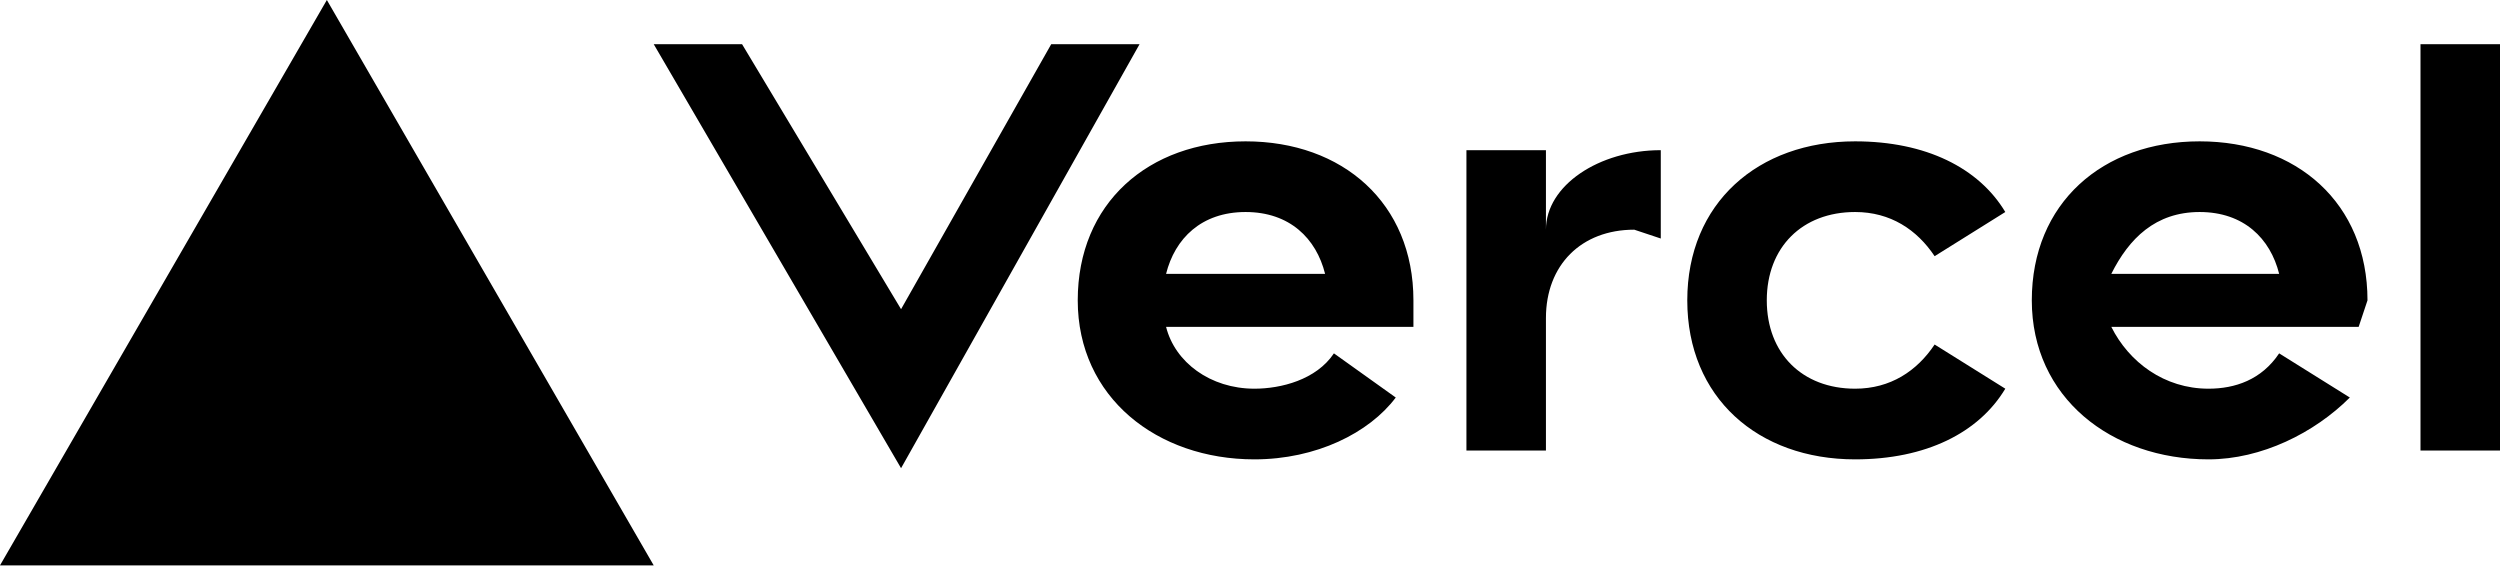
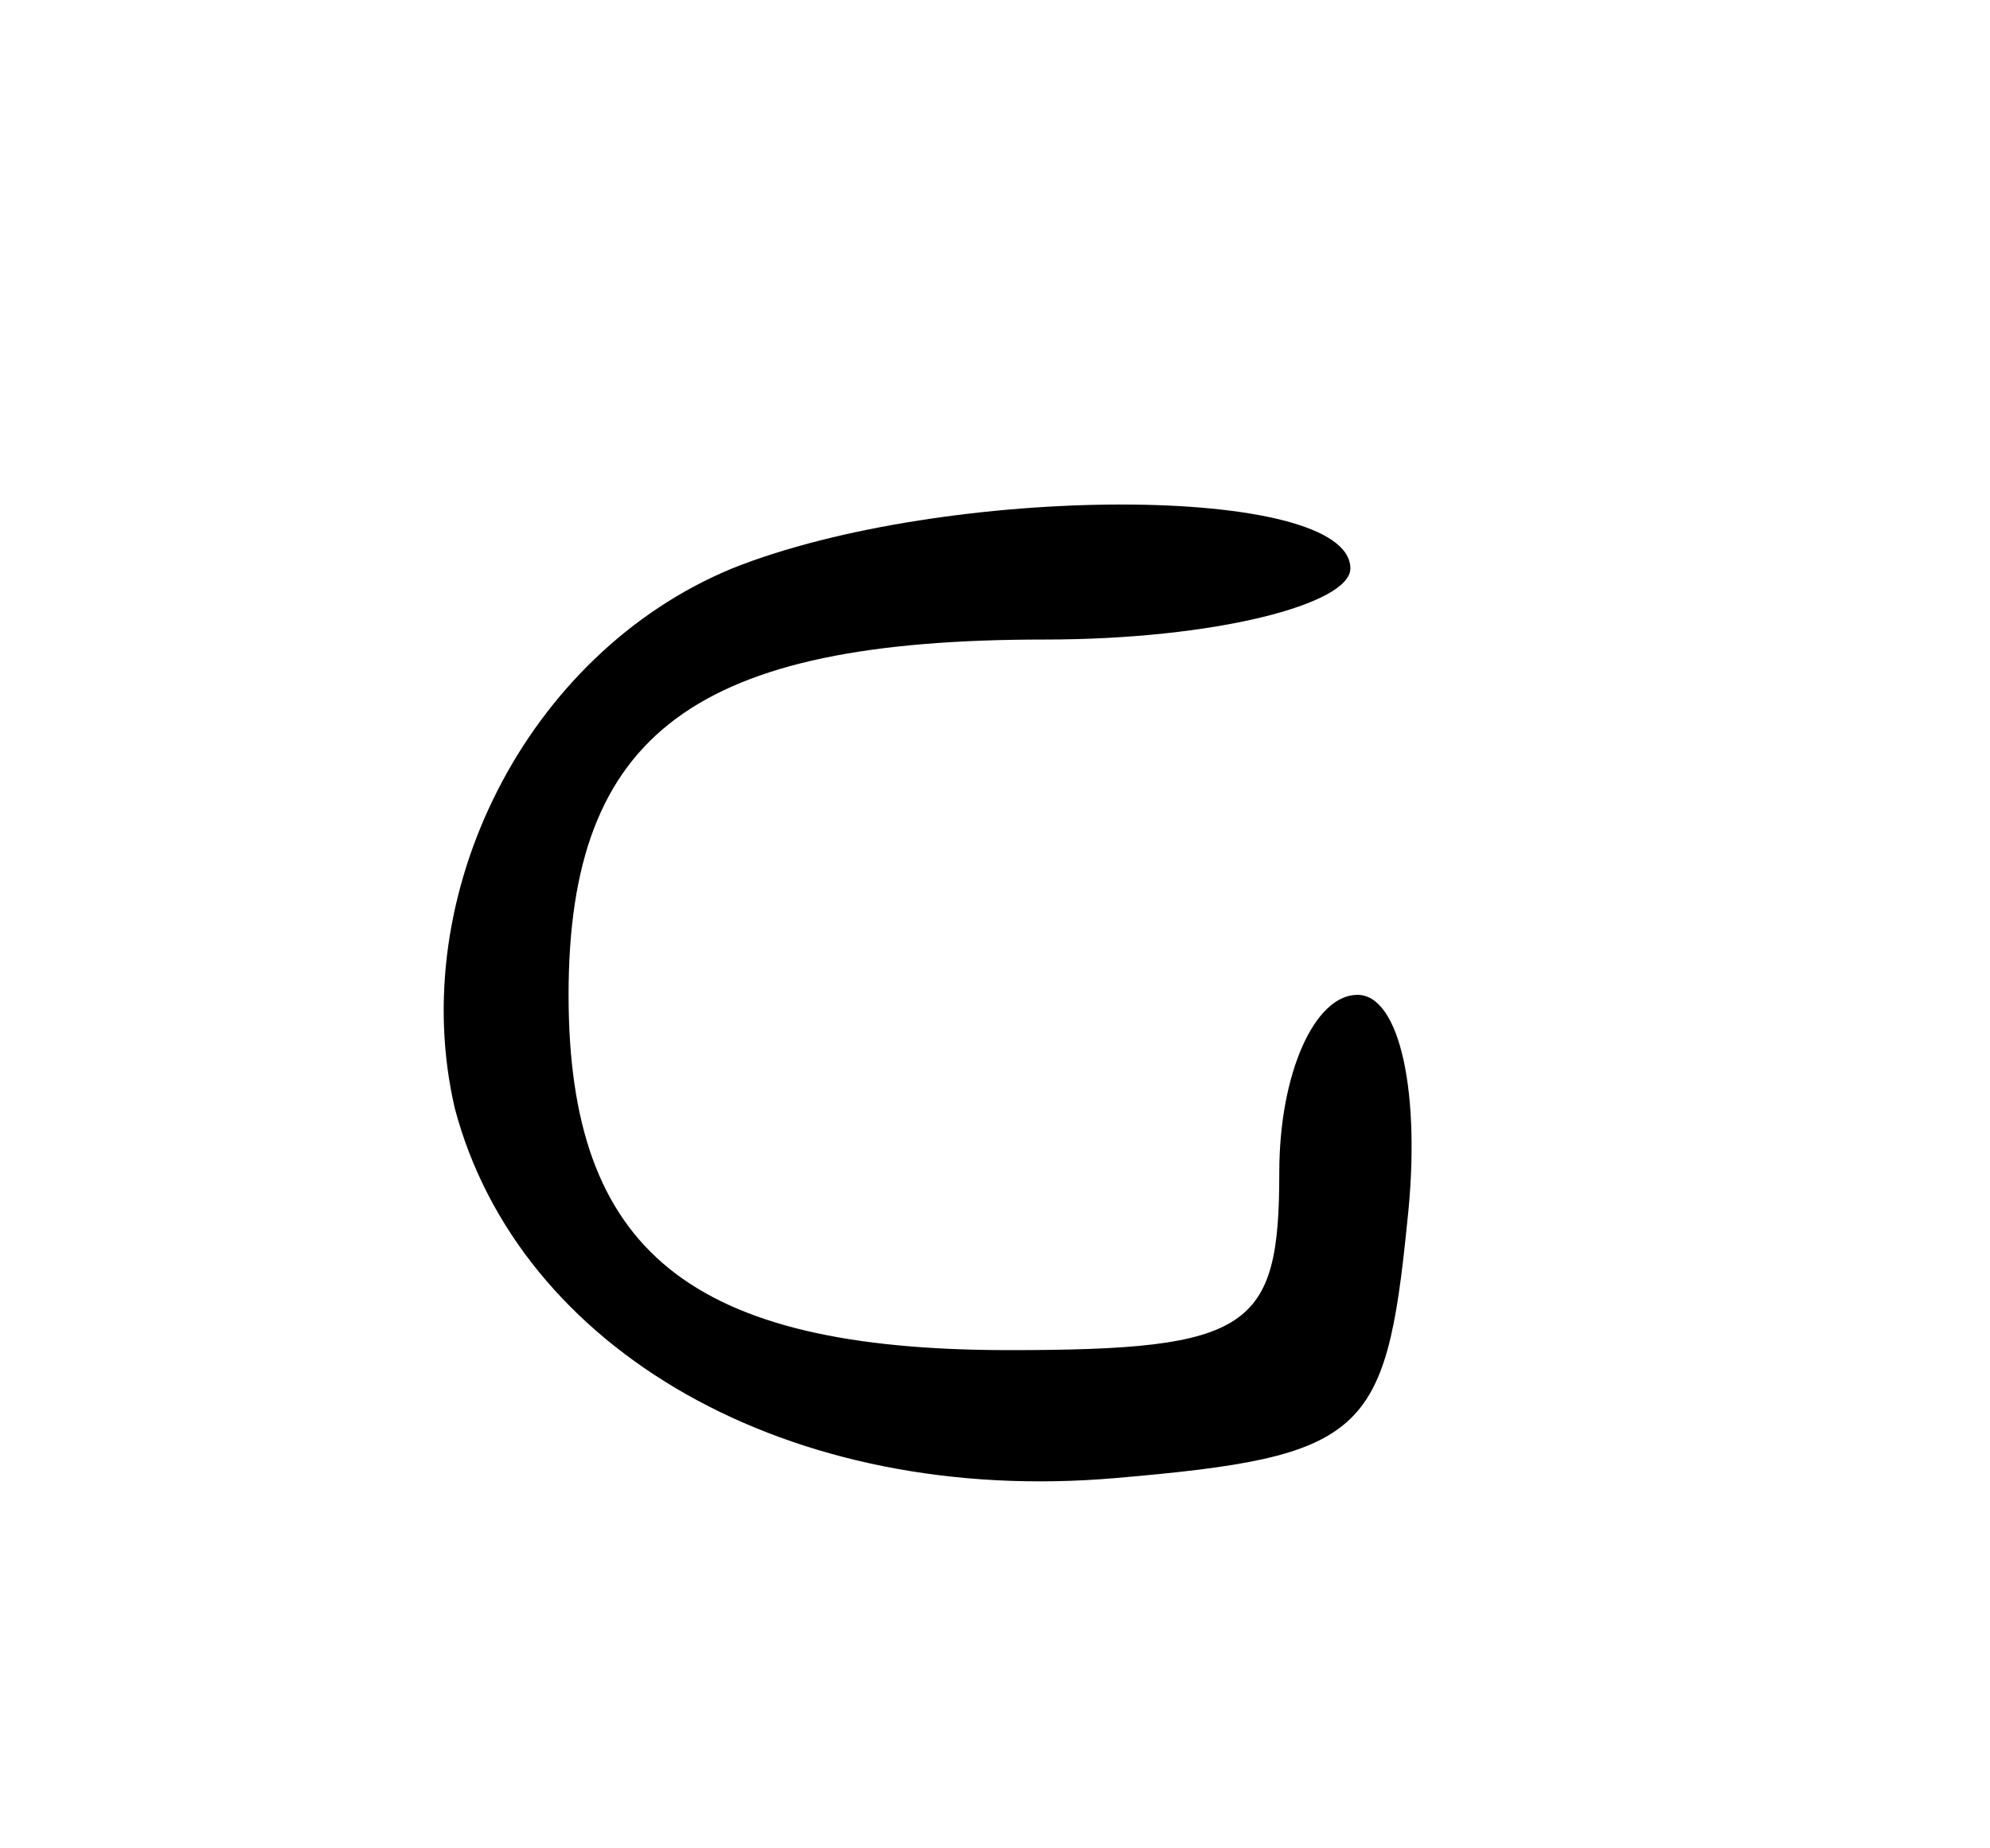
- <svg xmlns="http://www.w3.org/2000/svg" fill="none" viewBox="0 0 283 64">
-   <path fill="black" d="M141 16c-11 0-19 7-19 18s9 18 20 18c7 0 13-3 16-7l-7-5c-2 3-6 4-9 4-5 0-9-3-10-7h28v-3c0-11-8-18-19-18zm-9 15c1-4 4-7 9-7s8 3 9 7h-18zm117-15c-11 0-19 7-19 18s9 18 20 18c6 0 12-3 16-7l-8-5c-2 3-5 4-8 4-5 0-9-3-11-7h28l1-3c0-11-8-18-19-18zm-10 15c2-4 5-7 10-7s8 3 9 7h-19zm-39 3c0 6 4 10 10 10 4 0 7-2 9-5l8 5c-3 5-9 8-17 8-11 0-19-7-19-18s8-18 19-18c8 0 14 3 17 8l-8 5c-2-3-5-5-9-5-6 0-10 4-10 10zm83-29v46h-9V5h9zM37 0l37 64H0L37 0zm92 5-27 48L74 5h10l18 30 17-30h10zm59 12v10l-3-1c-6 0-10 4-10 10v15h-9V17h9v9c0-5 6-9 13-9z" />
+ <svg xmlns="http://www.w3.org/2000/svg" version="1.0" width="28pt" height="26pt" viewBox="0 0 28 26" preserveAspectRatio="xMidYMid meet">
+   <g transform="translate(0,26) scale(0.1,-0.1)" fill="#000000" stroke="none">
+     <path d="M103 180 c-29 -12 -46 -46 -39 -76 9 -34 47 -56 93 -52 35 3 38 6 41 36 2 18 -1 32 -7 32 -6 0 -11 -11 -11 -25 0 -22 -4 -25 -38 -25 -45 0 -62 14 -62 50 0 37 18 50 67 50 24 0 43 5 43 10 0 12 -57 12 -87 0z" />
+   </g>
</svg>
